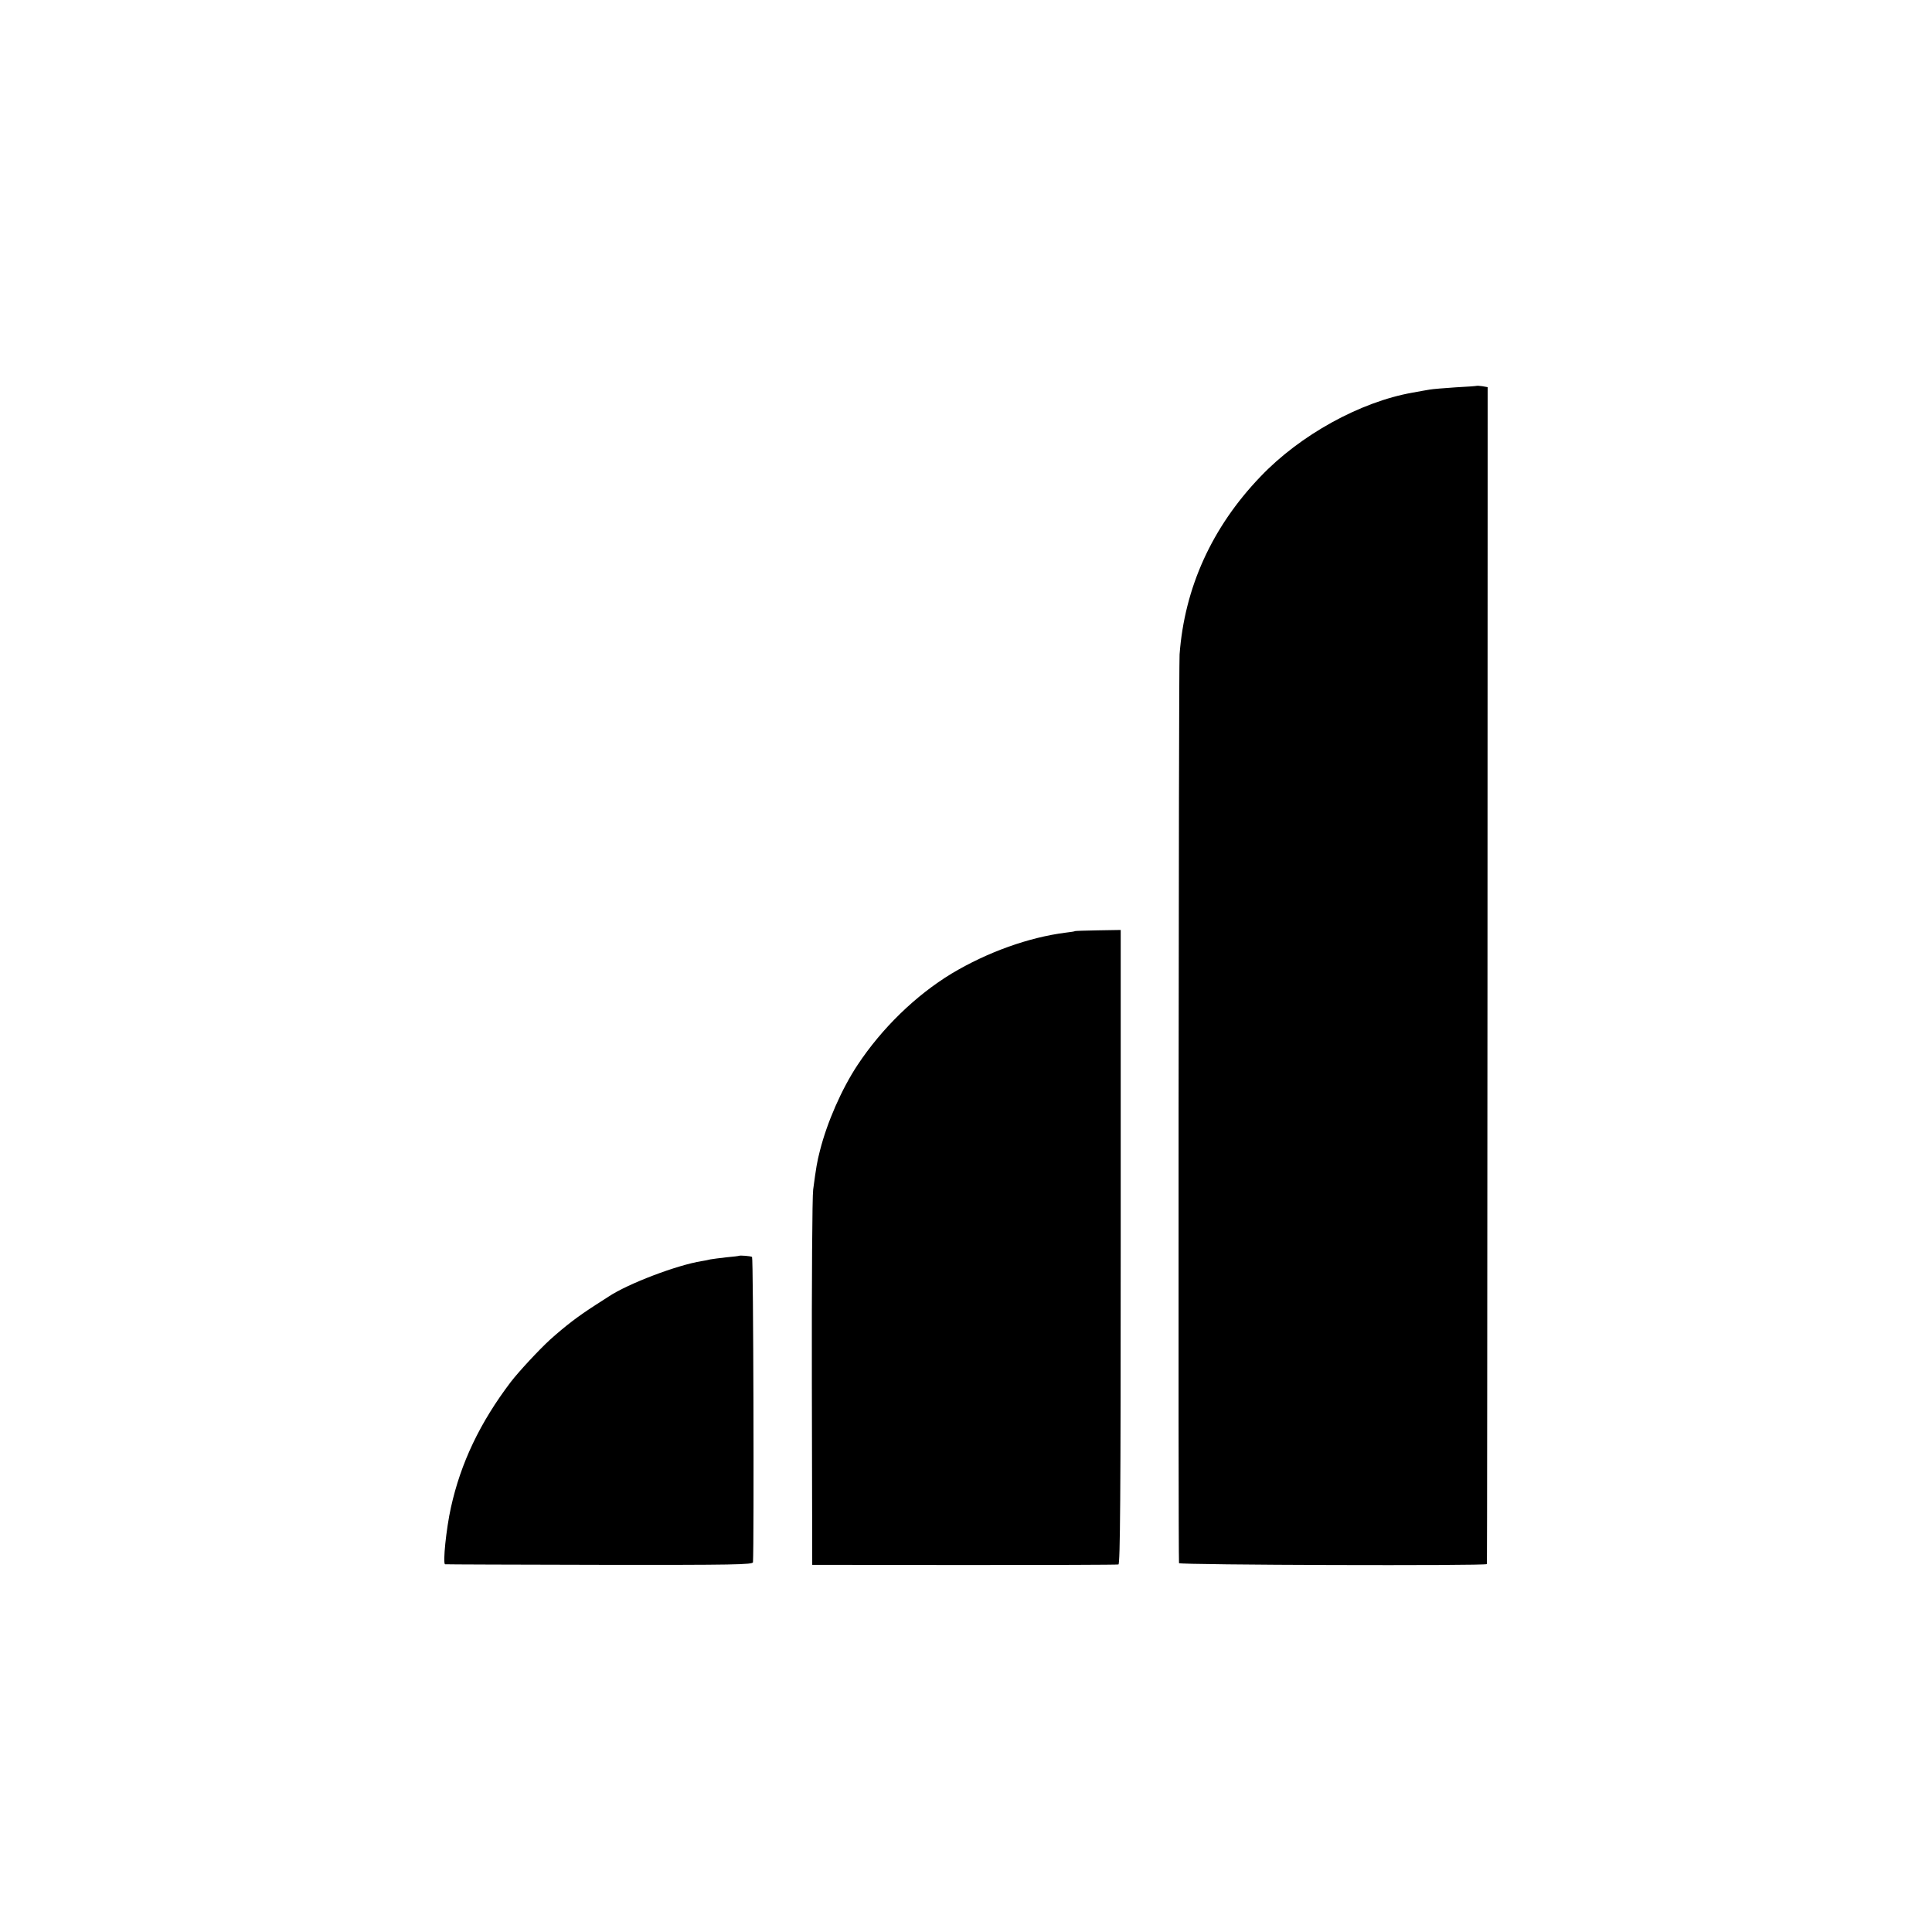
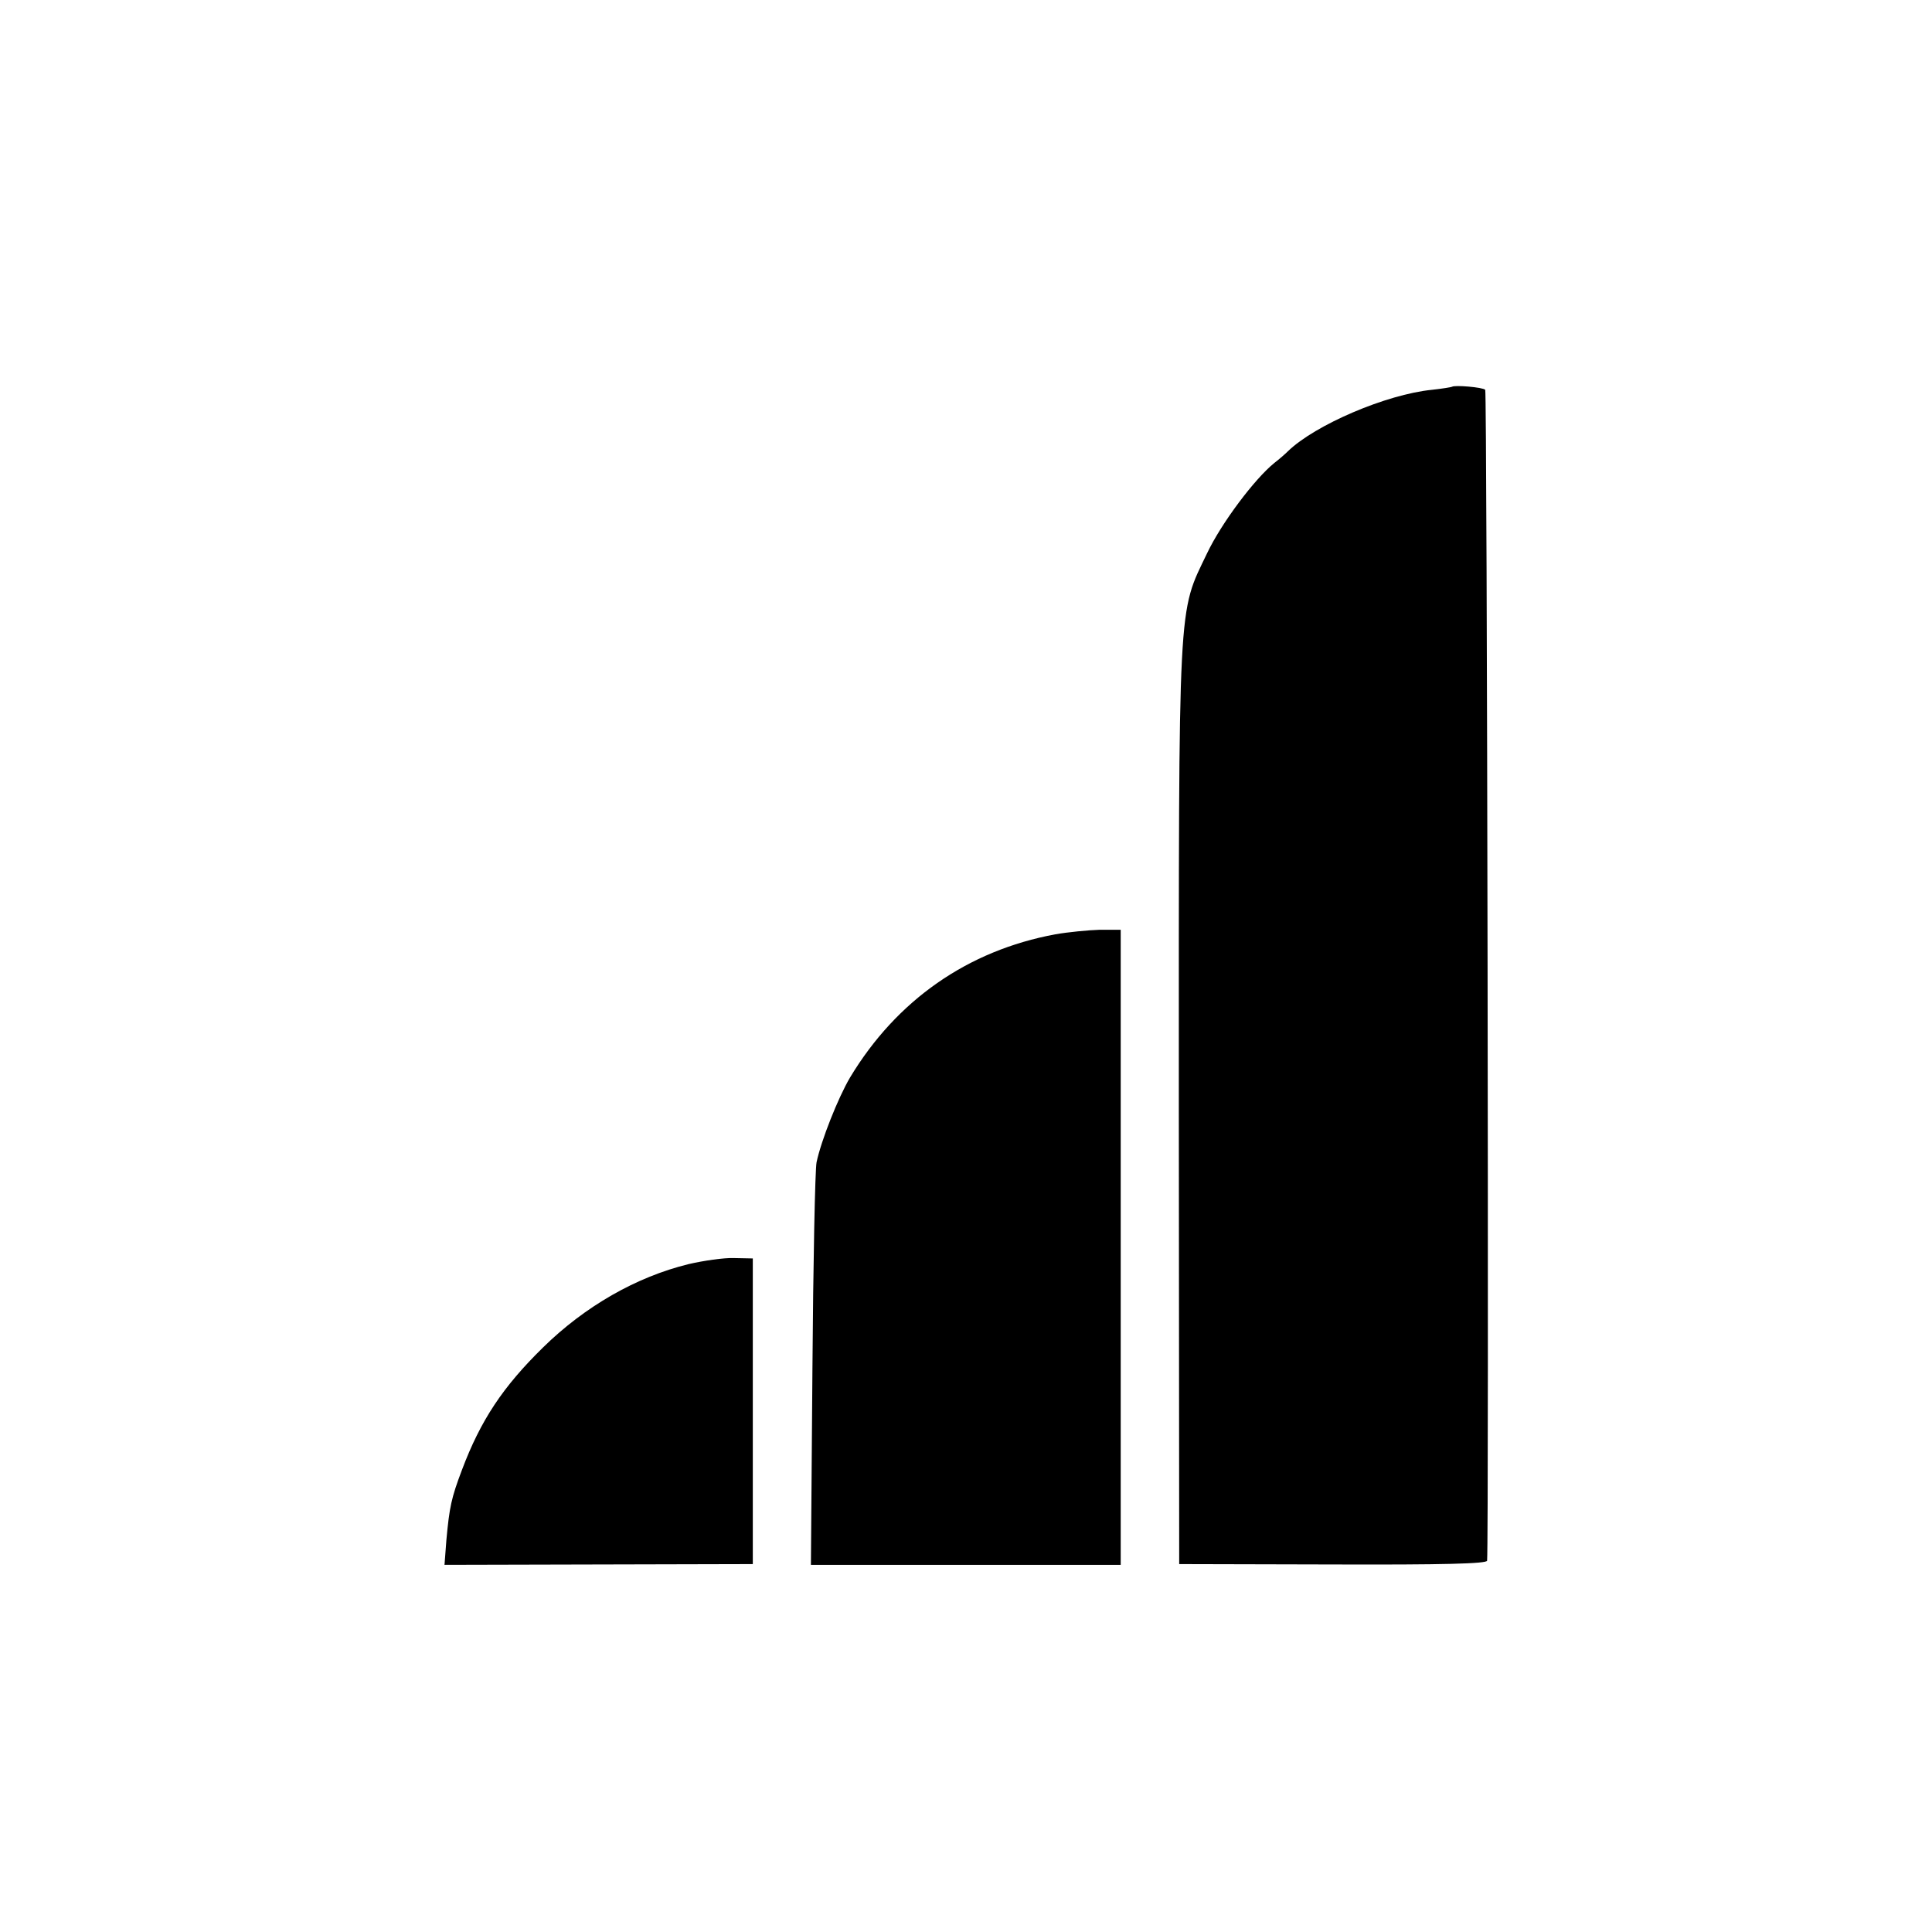
- <svg xmlns="http://www.w3.org/2000/svg" version="1.0" width="1024pt" height="1024pt" viewBox="0 0 1024 1024" preserveAspectRatio="xMidYMid meet">
-   <g transform="translate(0,1024) scale(0.1,-0.1)" fill="#000000" stroke="none">
-     <path d="M7827 8195 c-1 -1 -51 -5 -112 -8 -60 -4 -122 -9 -138 -12 -15 -2 -55 -10 -90 -16 -278 -49 -597 -225 -807 -446 -257 -268 -402 -589 -428 -942 -5 -71 -8 -4761 -3 -4816 1 -10 1630 -15 1632 -5 1 3 2 1408 3 3122 l1 3116 -28 5 c-15 2 -28 3 -30 2z" />
-     <path d="M5698 5305 c-2 -2 -23 -5 -48 -8 -198 -25 -417 -104 -606 -217 -191 -116 -370 -290 -499 -485 -84 -127 -161 -303 -199 -453 -15 -57 -21 -93 -36 -207 -5 -33 -8 -494 -7 -1025 l2 -964 805 -1 c443 0 811 1 818 3 9 3 12 349 12 1684 l0 1679 -120 -2 c-66 -1 -121 -3 -122 -4z" />
-     <path d="M3917 3584 c-1 -1 -31 -5 -67 -8 -36 -4 -74 -9 -85 -11 -11 -3 -31 -7 -45 -9 -132 -21 -392 -120 -494 -188 -11 -7 -43 -28 -70 -45 -96 -62 -157 -109 -240 -183 -58 -53 -166 -169 -209 -225 -163 -215 -265 -429 -317 -665 -25 -112 -44 -298 -31 -301 4 -1 372 -2 819 -3 715 -1 812 1 813 14 6 108 2 1613 -5 1618 -8 5 -65 9 -69 6z" />
+ <svg xmlns="http://www.w3.org/2000/svg" version="1.0" width="512pt" height="512pt" viewBox="0 0 512 512" preserveAspectRatio="xMidYMid meet">
+   <g transform="translate(0,512) scale(0.1,-0.1)" fill="#000000" stroke="none">
+     <path d="M3848 4095 c-2 -1 -25 -5 -53 -8 -121 -12 -310 -93 -382 -163 -7 -7 -23 -21 -36 -31 -52 -42 -140 -159 -178 -239 -78 -163 -75 -101 -75 -1467 l1 -1212 408 -1 c292 -1 407 2 408 10 5 75 0 3098 -5 3103 -7 7 -82 13 -88 8z" />
+     <path d="M2797 2644 c-233 -43 -421 -175 -544 -379 -32 -54 -77 -168 -89 -225 -4 -19 -9 -267 -11 -551 l-4 -516 411 0 410 0 0 842 0 841 -56 0 c-30 -1 -83 -6 -117 -12z" />
+     <path d="M1825 1770 c-139 -34 -275 -112 -386 -221 -106 -104 -165 -192 -215 -325 -28 -74 -33 -98 -41 -185 l-5 -66 408 1 409 1 0 405 0 405 -50 1 c-27 1 -81 -7 -120 -16z" />
  </g>
</svg>
